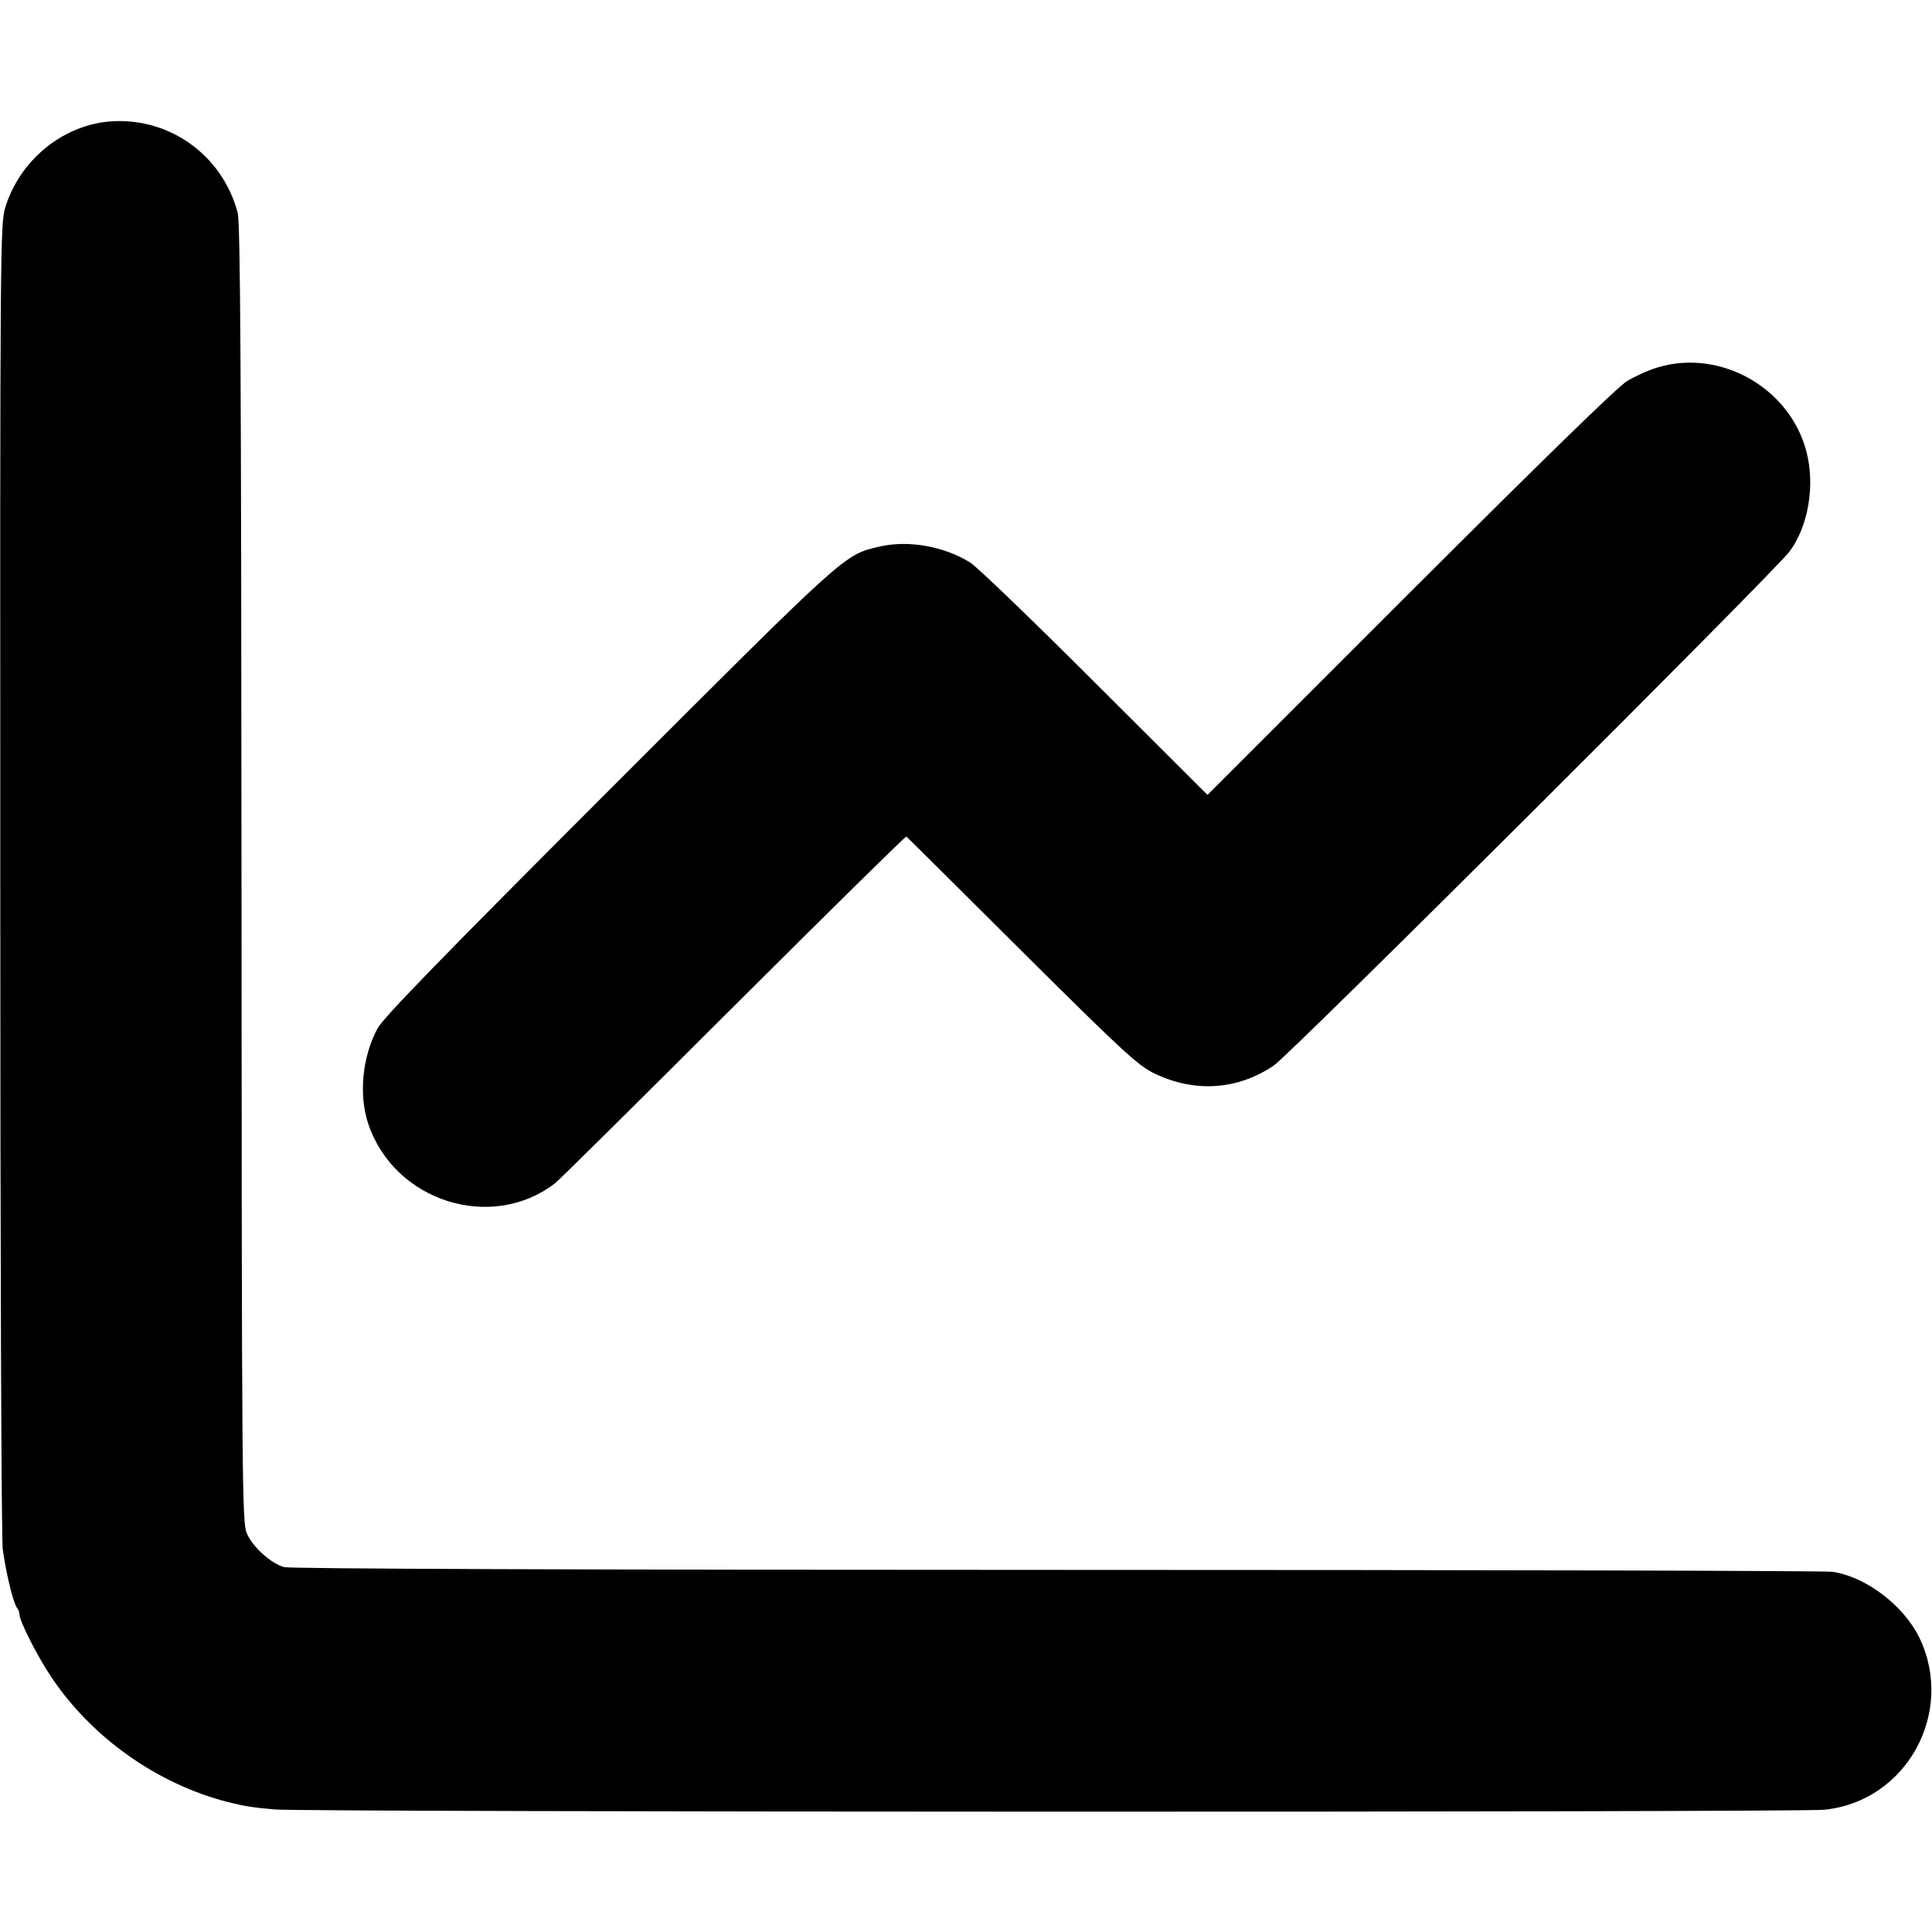
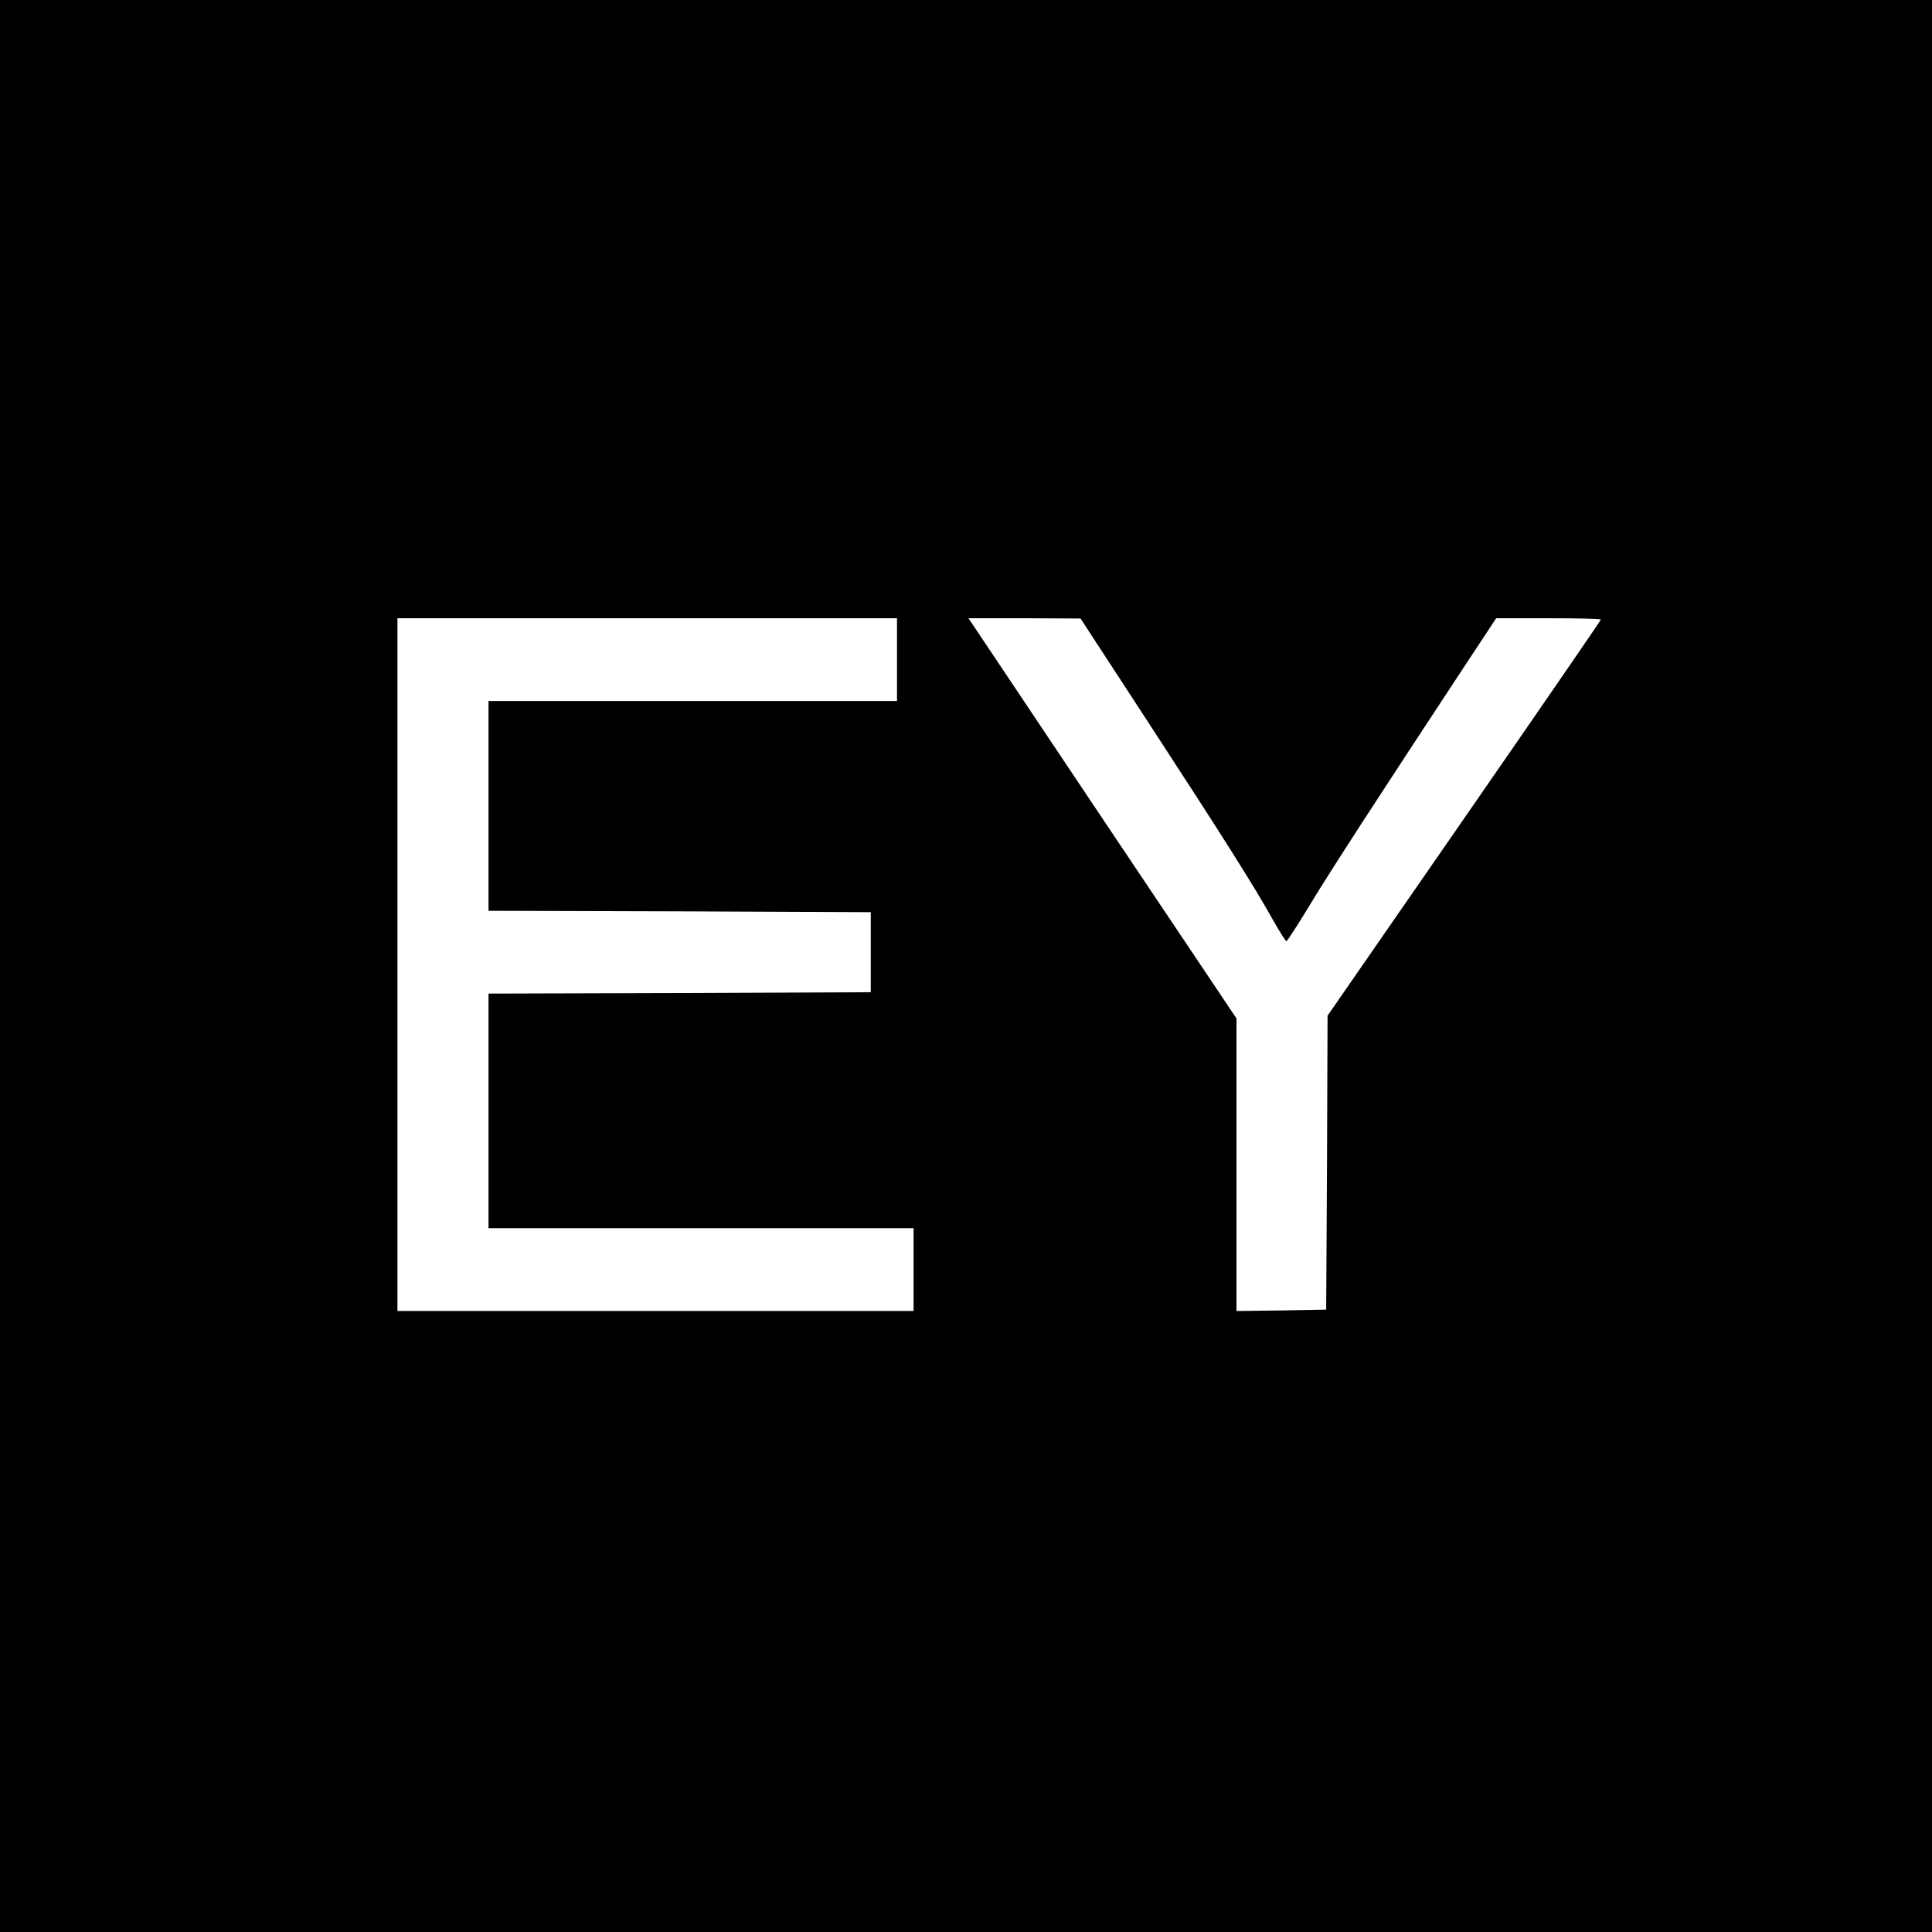
<svg xmlns="http://www.w3.org/2000/svg" version="1.0" width="700pt" height="700pt" viewBox="0 0 700 700" preserveAspectRatio="xMidYMid meet">
  <g transform="translate(0,700) scale(0.1,-0.1)" fill="#000000" stroke="none">
-     <path d="M388 6559 c-168 -18 -318 -144 -369 -311 -18 -61 -19 -128 -18 -2433 0 -1376 4 -2395 9 -2430 11 -68 13 -80 30 -150 7 -27 17 -54 21 -60 5 -5 9 -15 9 -22 0 -25 62 -148 115 -228 147 -220 383 -388 640 -454 56 -14 89 -20 170 -27 98 -10 5523 -11 5615 -1 298 30 475 353 344 624 -57 116 -193 220 -314 238 -24 4 -1288 7 -2808 7 -1734 0 -2778 4 -2802 10 -48 13 -114 72 -136 123 -17 38 -18 185 -19 2390 -1 1812 -4 2360 -14 2395 -57 213 -256 351 -473 329z" />
-     <path d="M6007 5669 c-32 -9 -82 -32 -111 -49 -35 -21 -306 -286 -787 -766 l-734 -734 -410 409 c-225 225 -428 420 -450 433 -97 60 -227 82 -331 57 -127 -30 -115 -20 -979 -884 -601 -601 -817 -823 -837 -861 -56 -104 -69 -242 -33 -348 95 -279 445 -390 675 -214 14 10 305 299 647 640 343 342 625 620 627 617 3 -2 191 -189 418 -415 365 -363 421 -414 478 -442 147 -72 304 -62 436 28 59 40 1814 1789 1868 1862 68 91 93 240 61 362 -60 231 -312 373 -538 305z" />
+     <path d="M0 3500 l0 -3500 3500 0 3500 0 0 3500 0 3500 -3500 0 -3500 0 0 -3500z m3250 1110 l0 -150 -740 0 -740 0 0 -380 0 -380 693 -2 692 -3 0 -145 0 -145 -692 -3 -693 -2 0 -425 0 -425 770 0 770 0 0 -150 0 -150 -935 0 -935 0 0 1255 0 1255 905 0 905 0 0 -150z m920 -242 c265 -406 377 -584 445 -706 22 -39 43 -72 46 -72 3 0 43 62 89 138 74 122 238 375 564 870 l107 162 190 0 c104 0 189 -2 189 -5 0 -3 -223 -327 -495 -720 l-495 -715 -2 -533 -3 -532 -162 -3 -163 -2 0 530 0 530 -486 725 -485 725 203 0 203 -1 255 -391z" />
  </g>
</svg>
